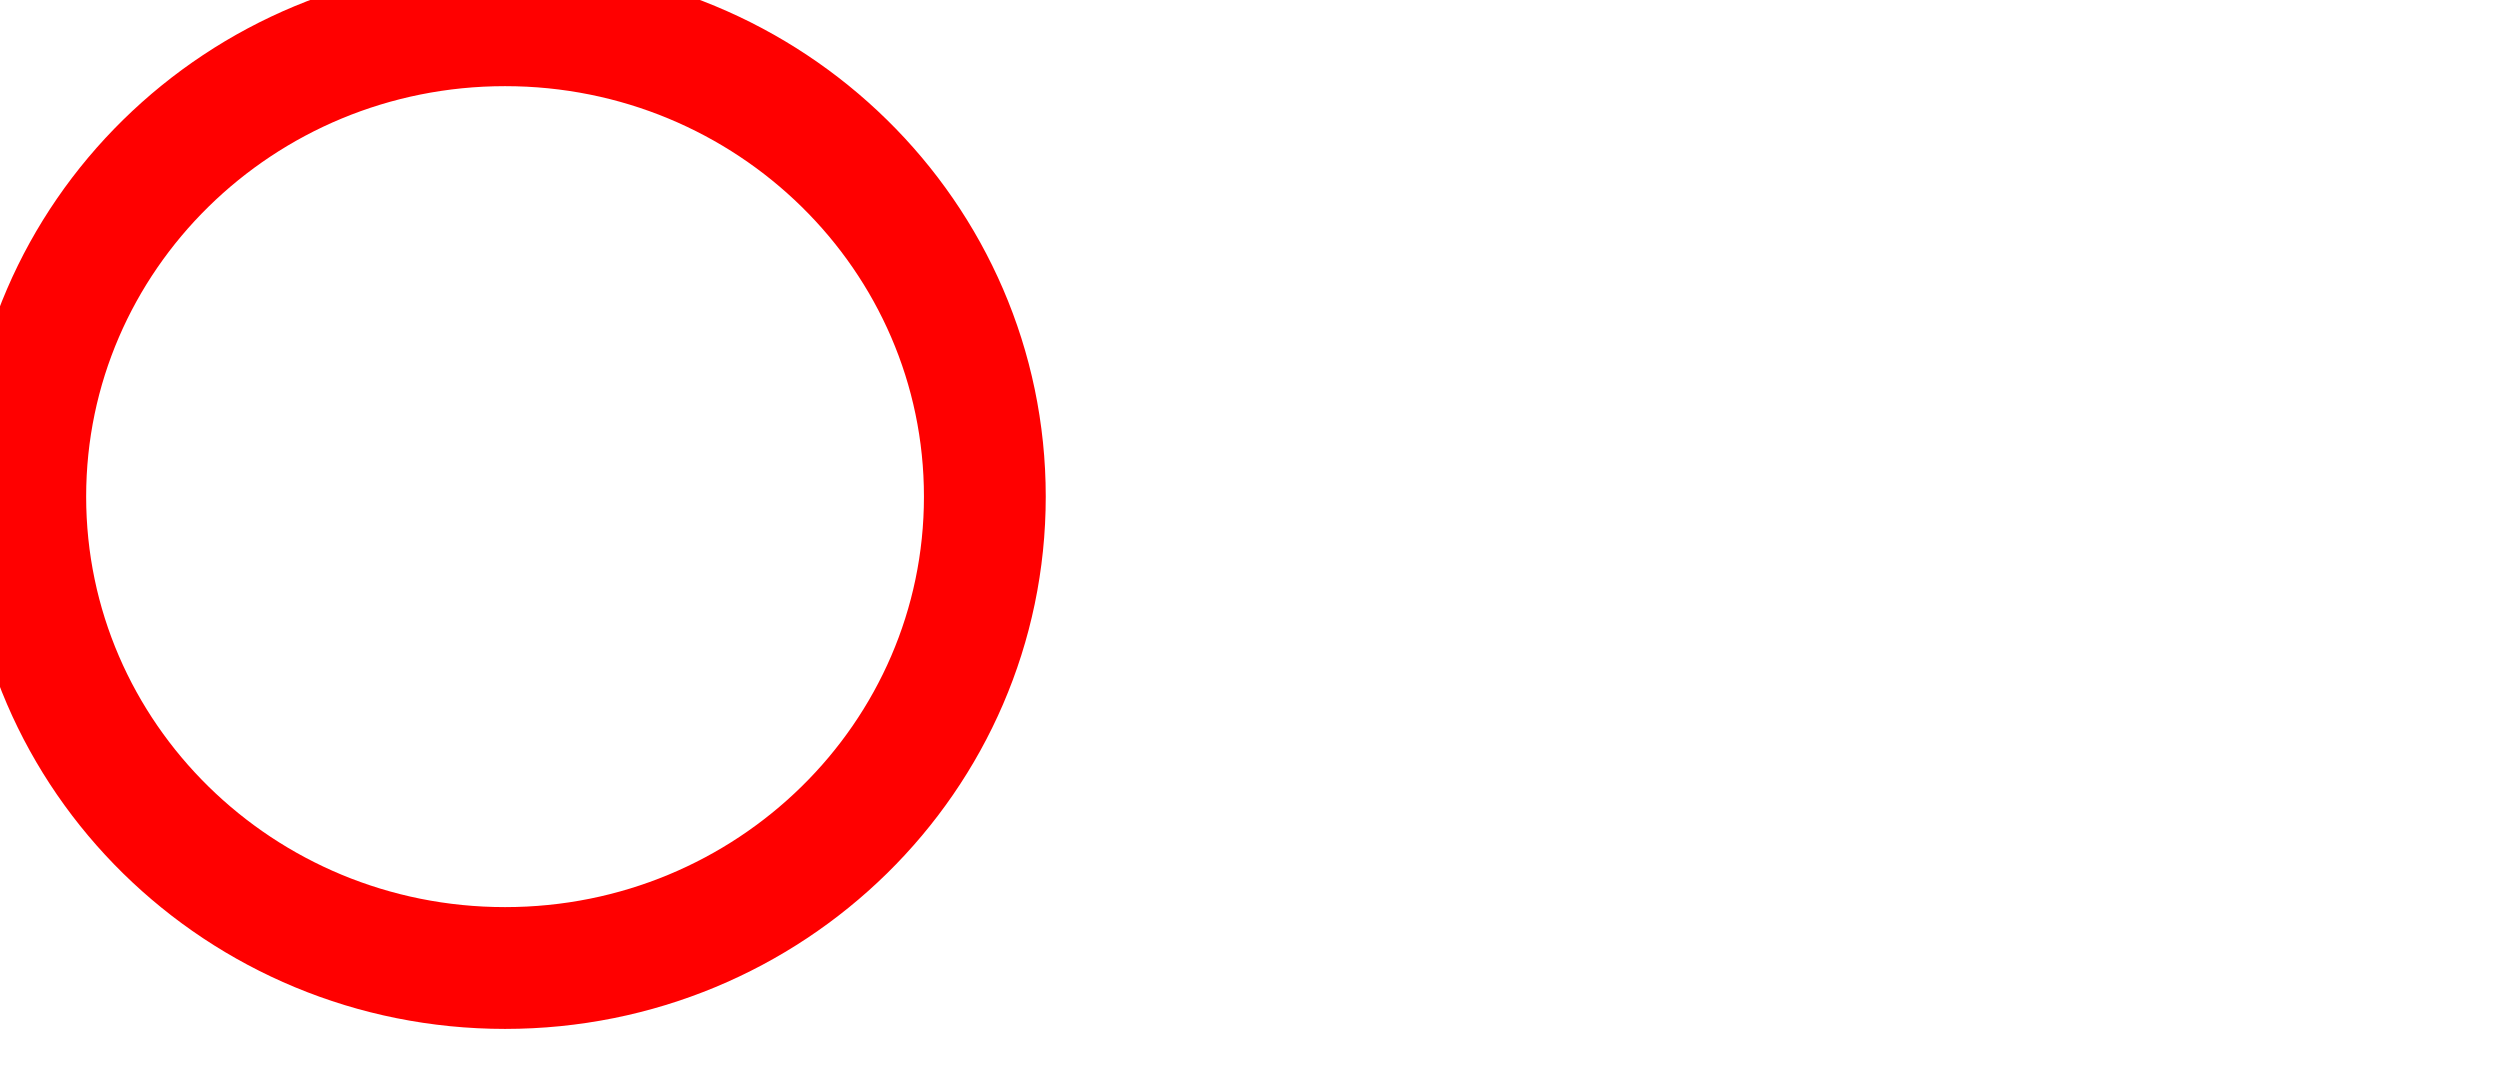
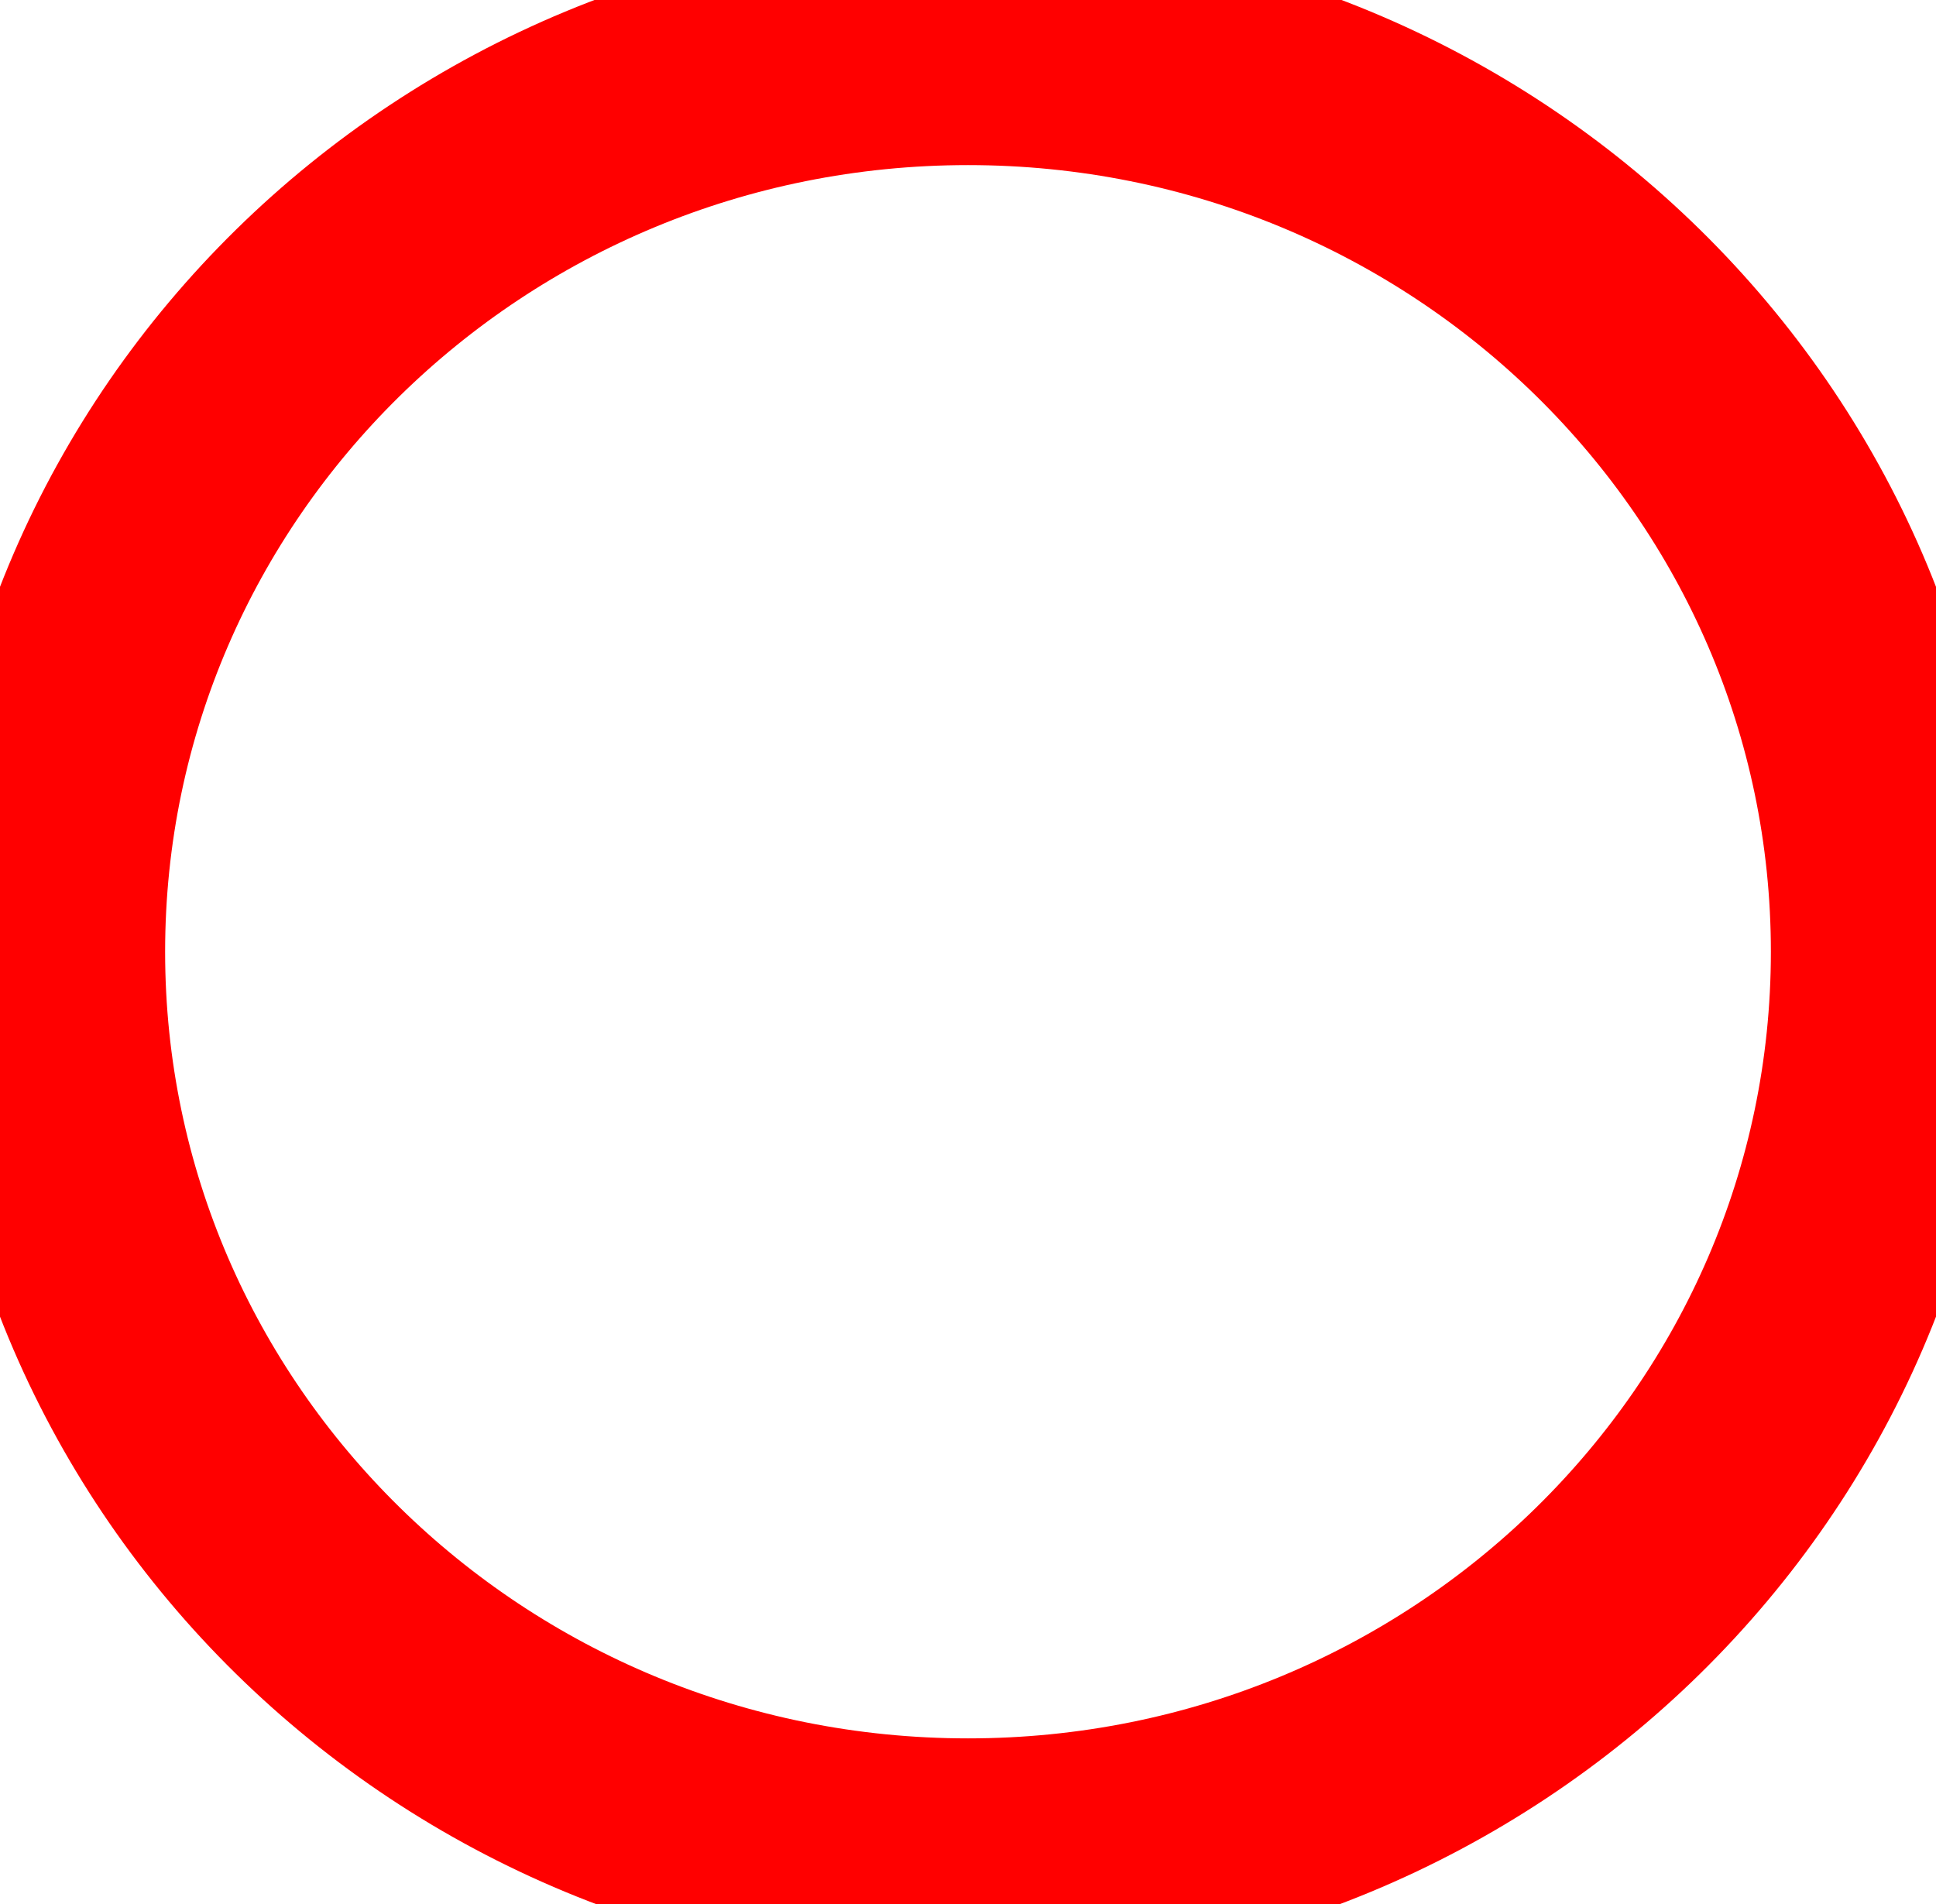
- <svg xmlns="http://www.w3.org/2000/svg" preserveAspectRatio="none" width="297" height="127" viewBox="177 9 297 127">
+ <svg xmlns="http://www.w3.org/2000/svg" preserveAspectRatio="none" width="120" height="118" viewBox="177 9 120 118">
  <defs>
    <style>
      .cls-1 {
        fill: none;
        stroke: red;
        stroke-width: 14.47px;
      }
    </style>
  </defs>
  <ellipse cx="237" cy="68" rx="57" ry="56" class="cls-1" />
</svg>
